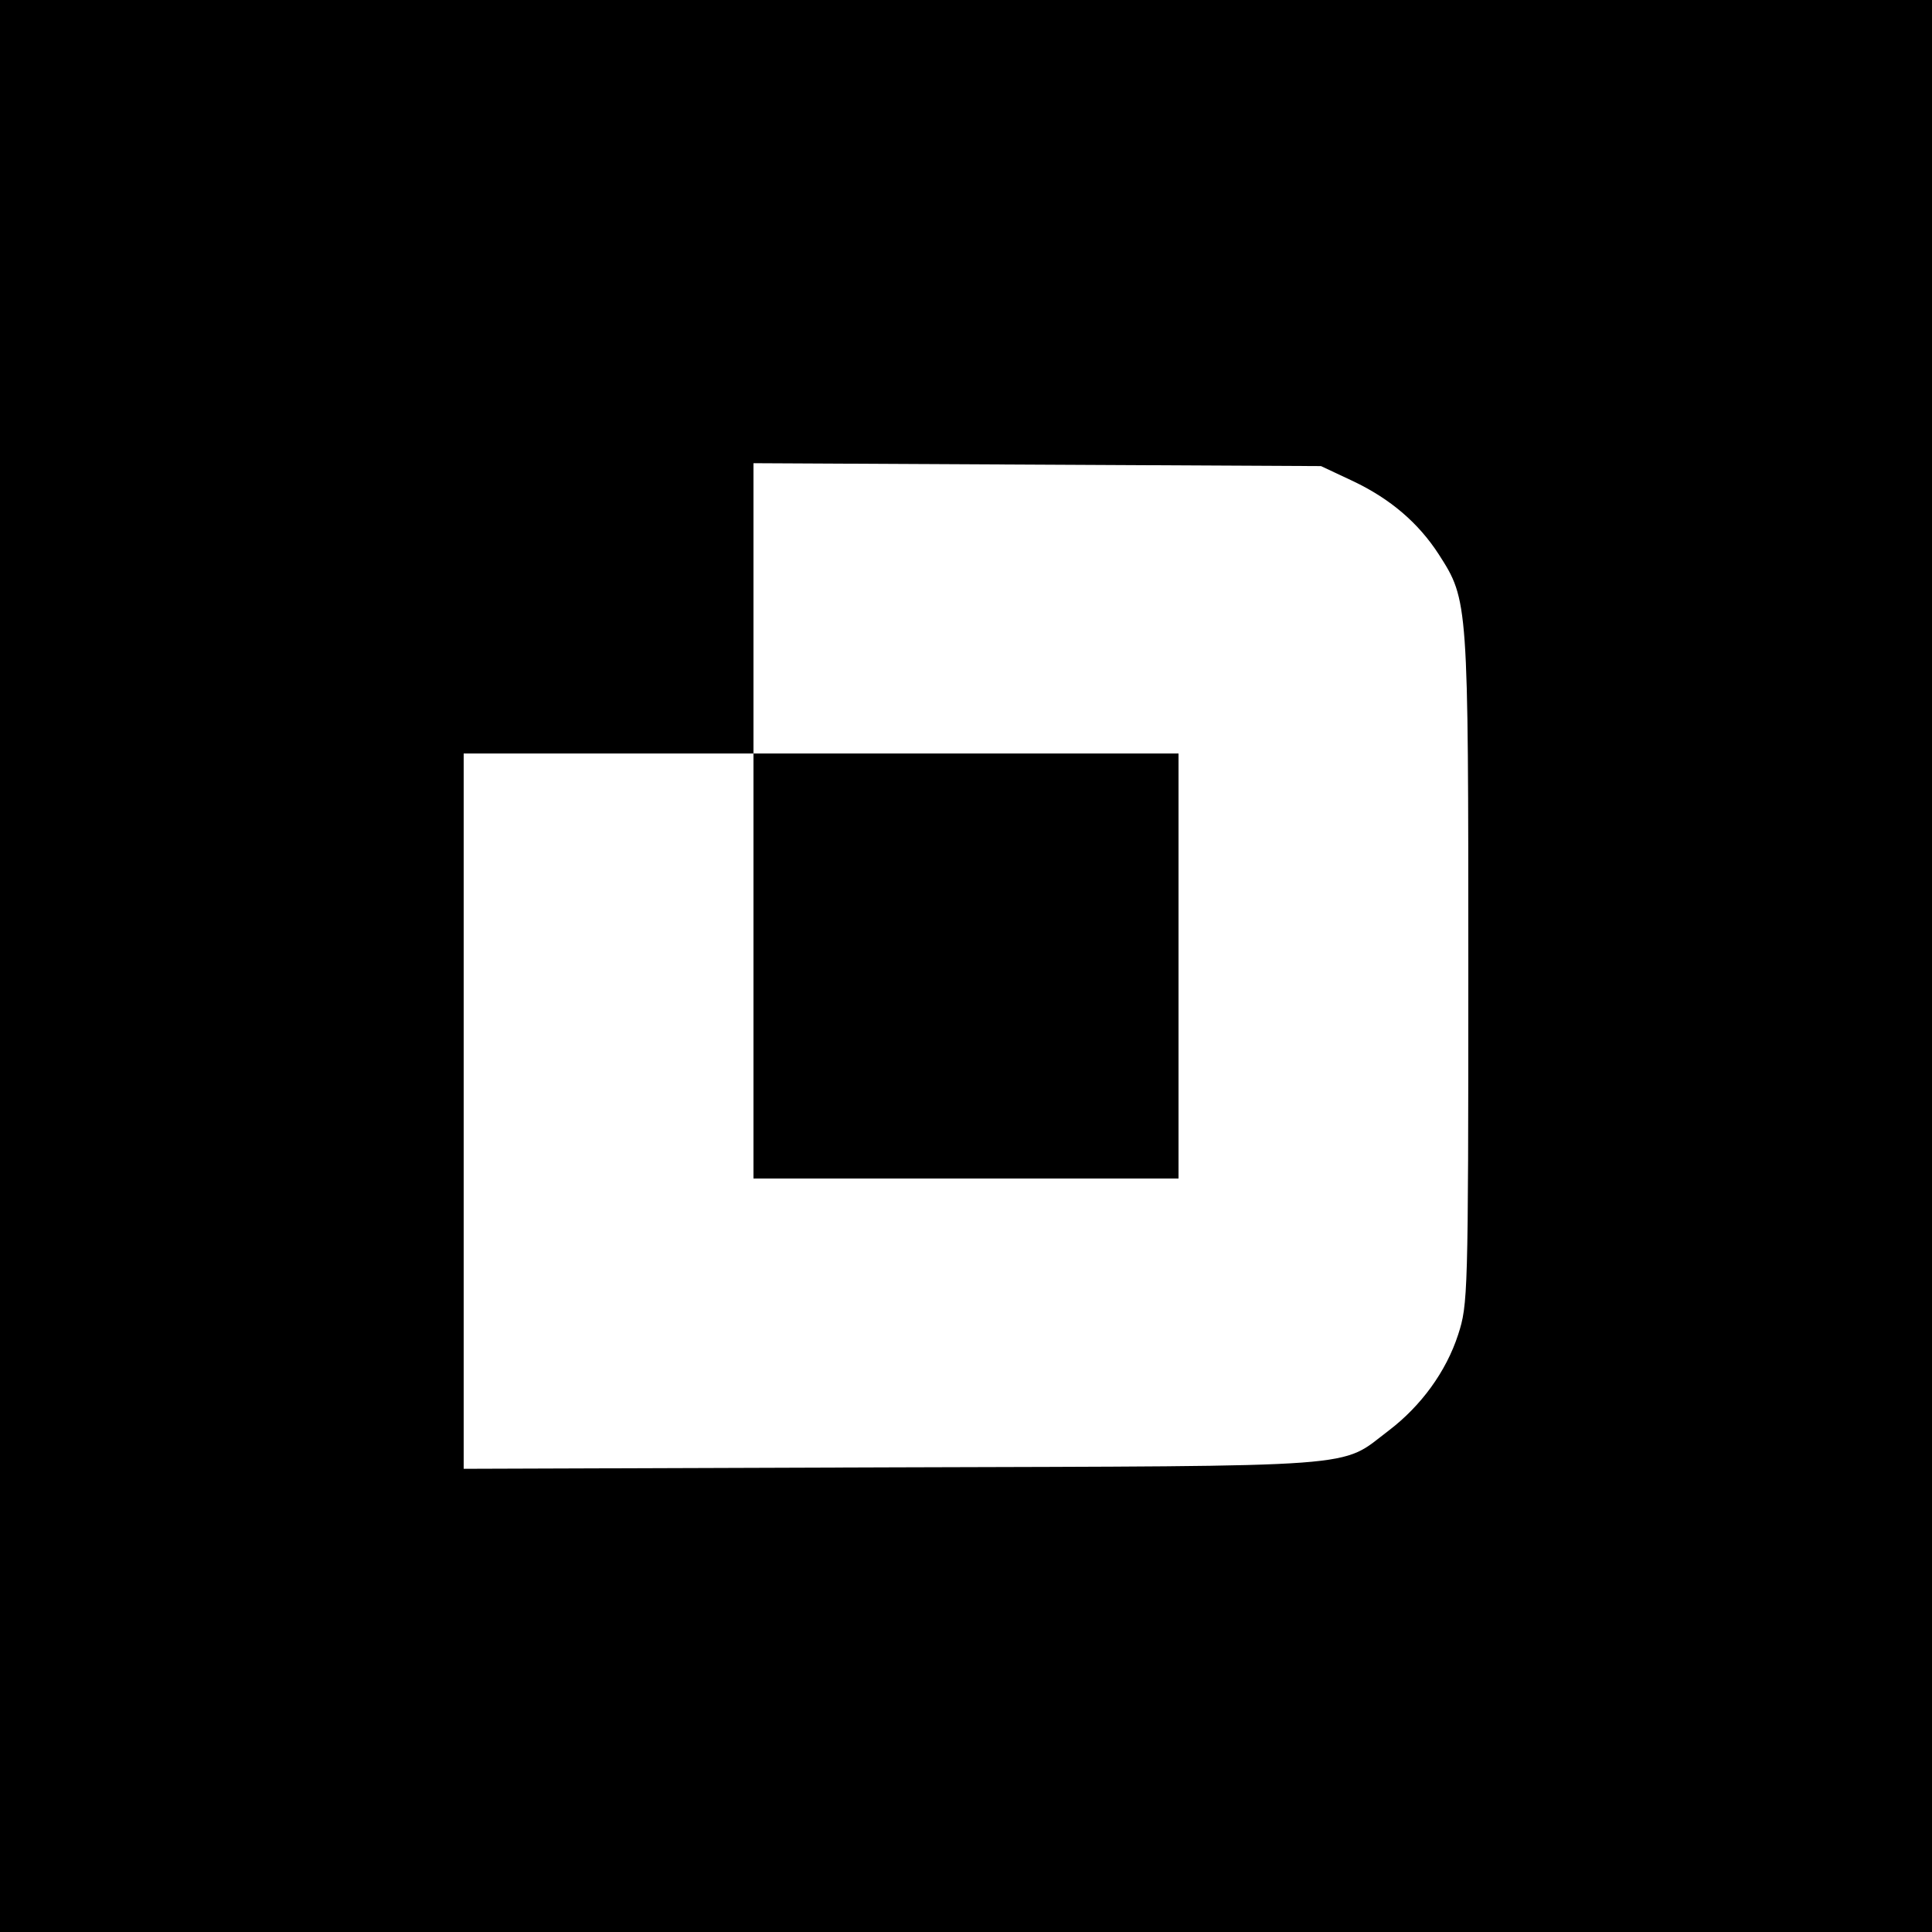
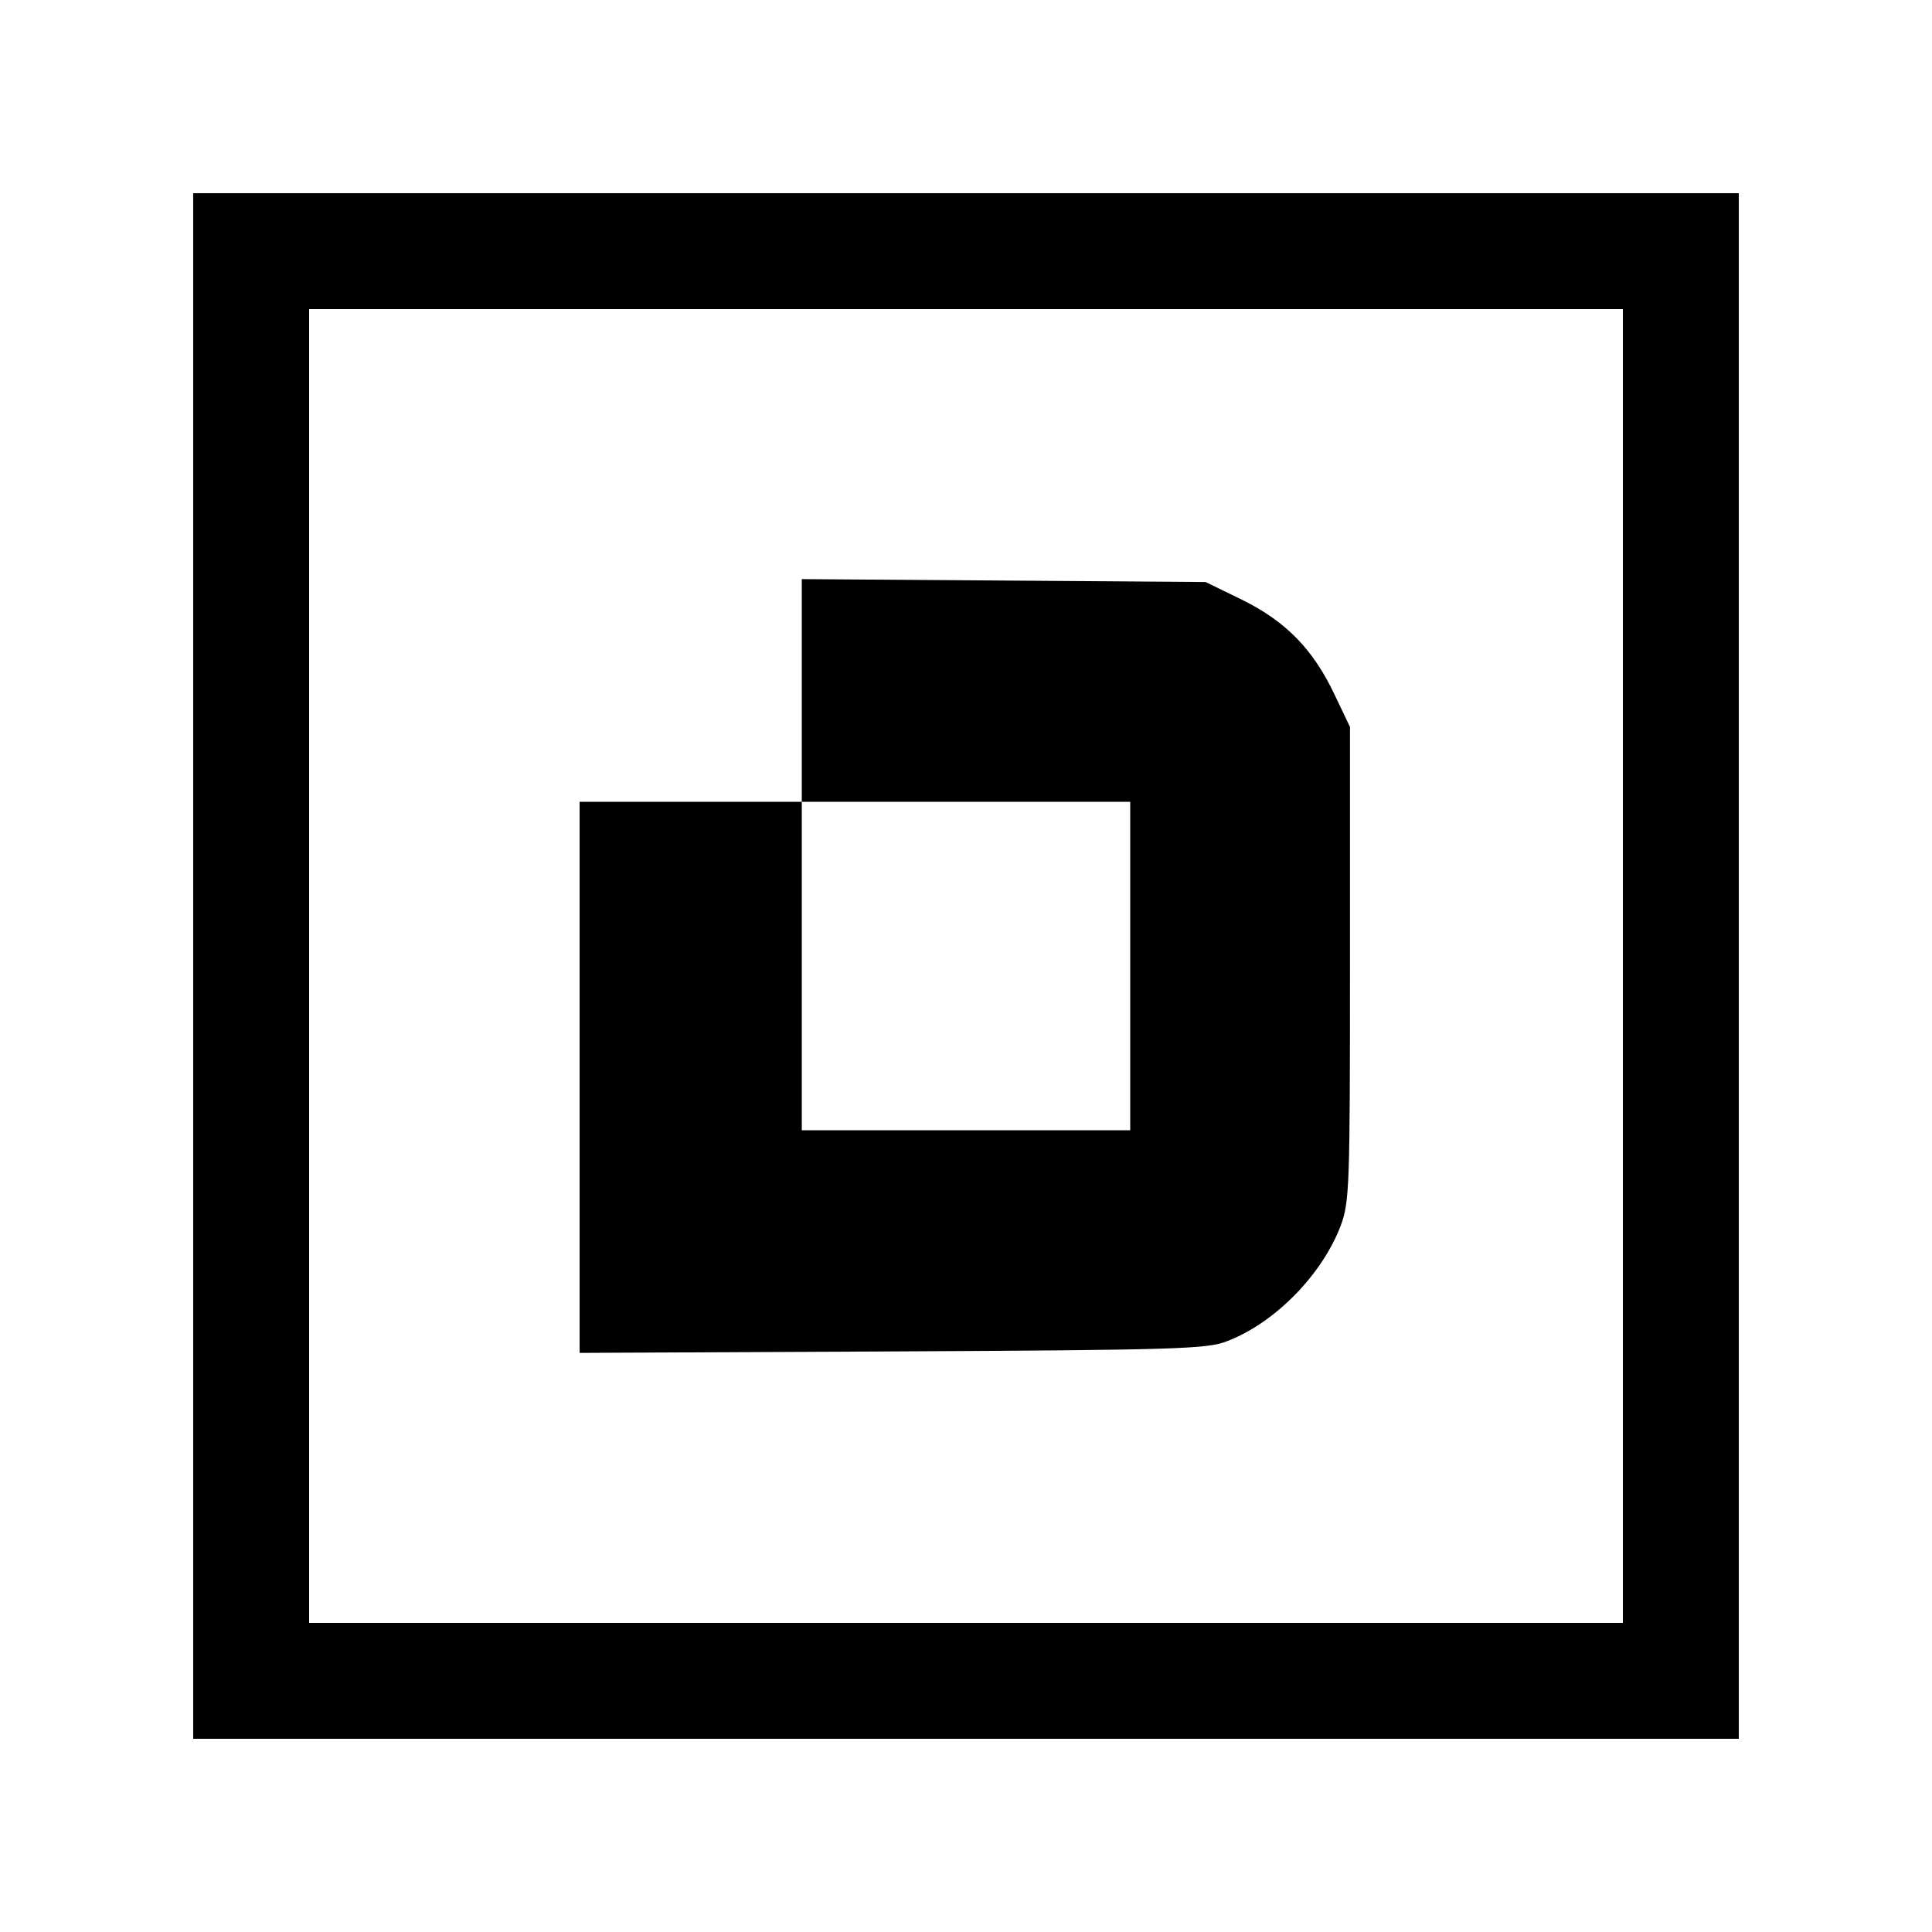
<svg xmlns="http://www.w3.org/2000/svg" version="1.0" width="400pt" height="400pt" viewBox="0 0 400 400" preserveAspectRatio="xMidYMid meet">
  <g transform="translate(0,400) scale(0.1,-0.1)" fill="#000000" stroke="none">
-     <path d="M0 2000 l0 -2000 2000 0 2000 0 0 2000 0 2000 -2000 0 -2000 0 0 -2000z m2801 1004 c78 -37 136 -87 178 -152 61 -95 61 -97 61 -859 0 -676 -1 -694 -21 -756 -25 -77 -77 -148 -144 -199 -103 -78 -35 -73 -1027 -76 l-888 -3 0 741 0 740 300 0 300 0 0 300 0 301 588 -3 587 -3 66 -31z" />
-     <path d="M1560 2000 l0 -440 440 0 440 0 0 440 0 440 -440 0 -440 0 0 -440z" />
+     <path d="M400 2000 l0 -1600 1600 0 1600 0 0 1600 0 1600 -1600 0 -1600 0 0 -1600z m2960 0 l0 -1360 -1360 0 -1360 0 0 1360 0 1360 1360 0 1360 0 0 -1360z" />
+     <path d="M1660 2571 l0 -231 -230 0 -230 0 0 -570 0 -571 648 3 c588 3 651 5 692 21 100 38 198 139 236 240 18 49 19 81 19 542 l0 490 -32 67 c-44 93 -100 151 -191 196 l-76 37 -418 3 -418 3 0 -230z m680 -571 l0 -340 -340 0 -340 0 0 340 0 340 340 0 340 0 0 -340z" />
  </g>
</svg>
